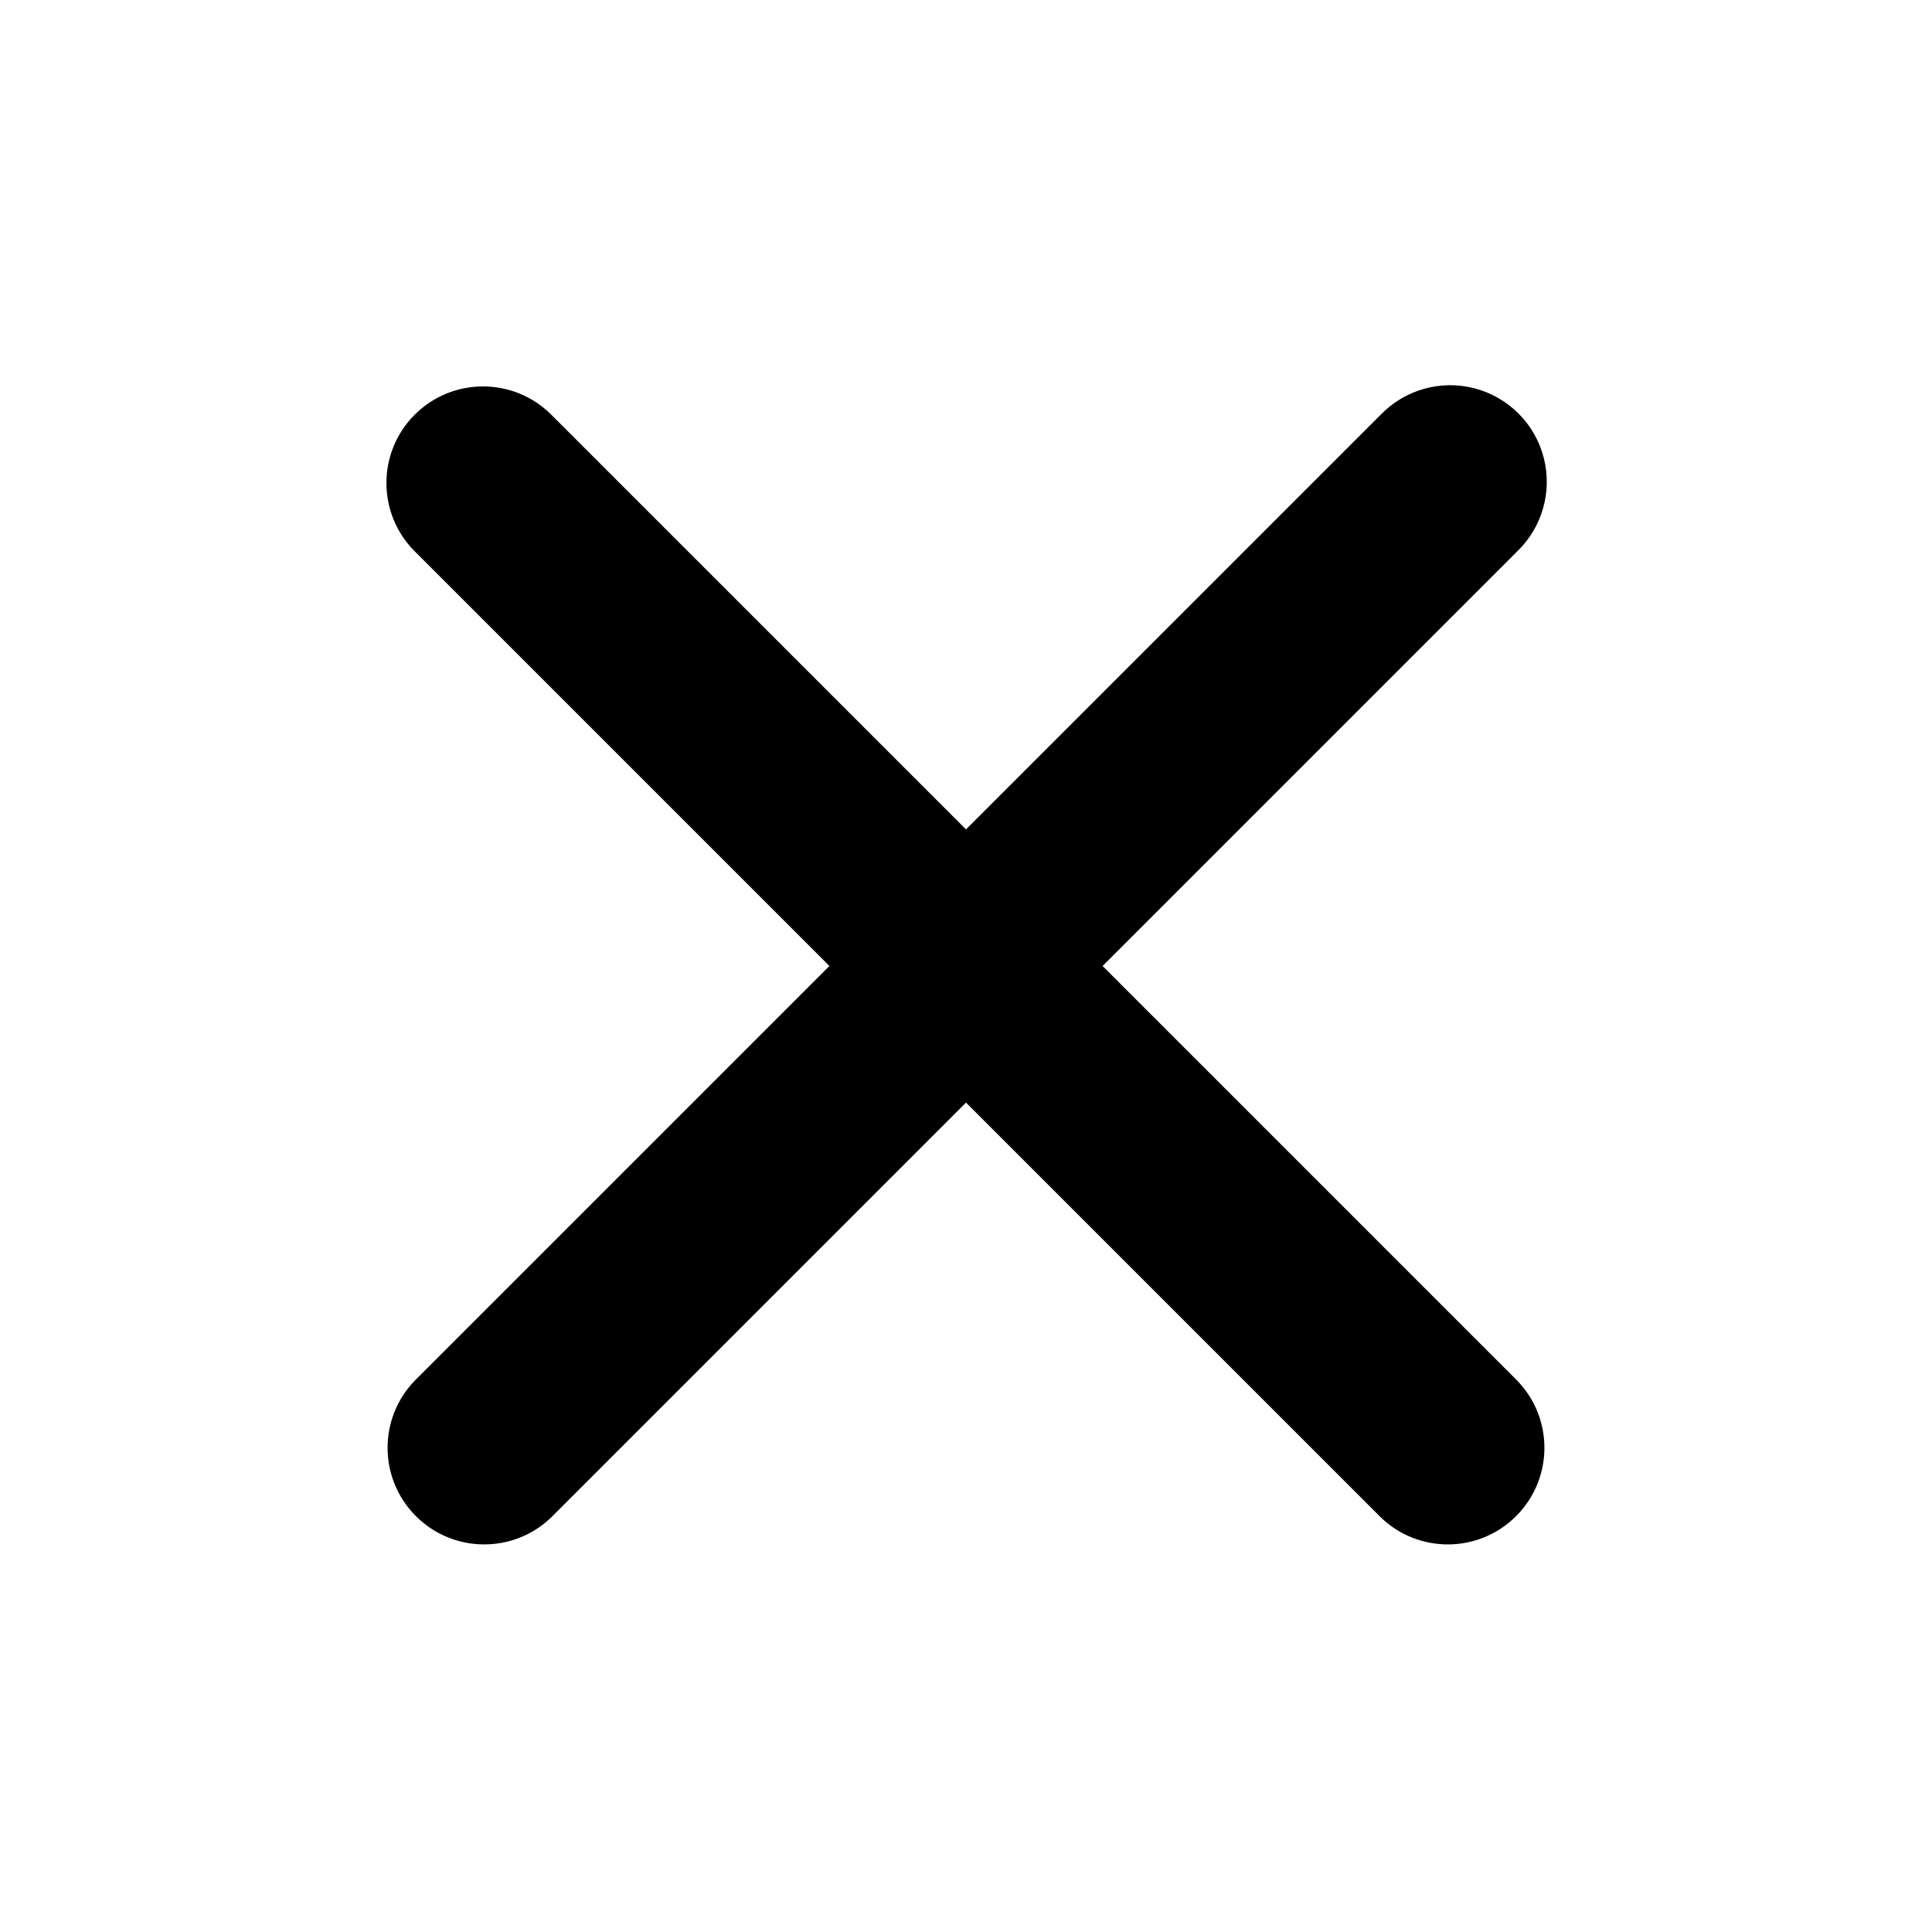
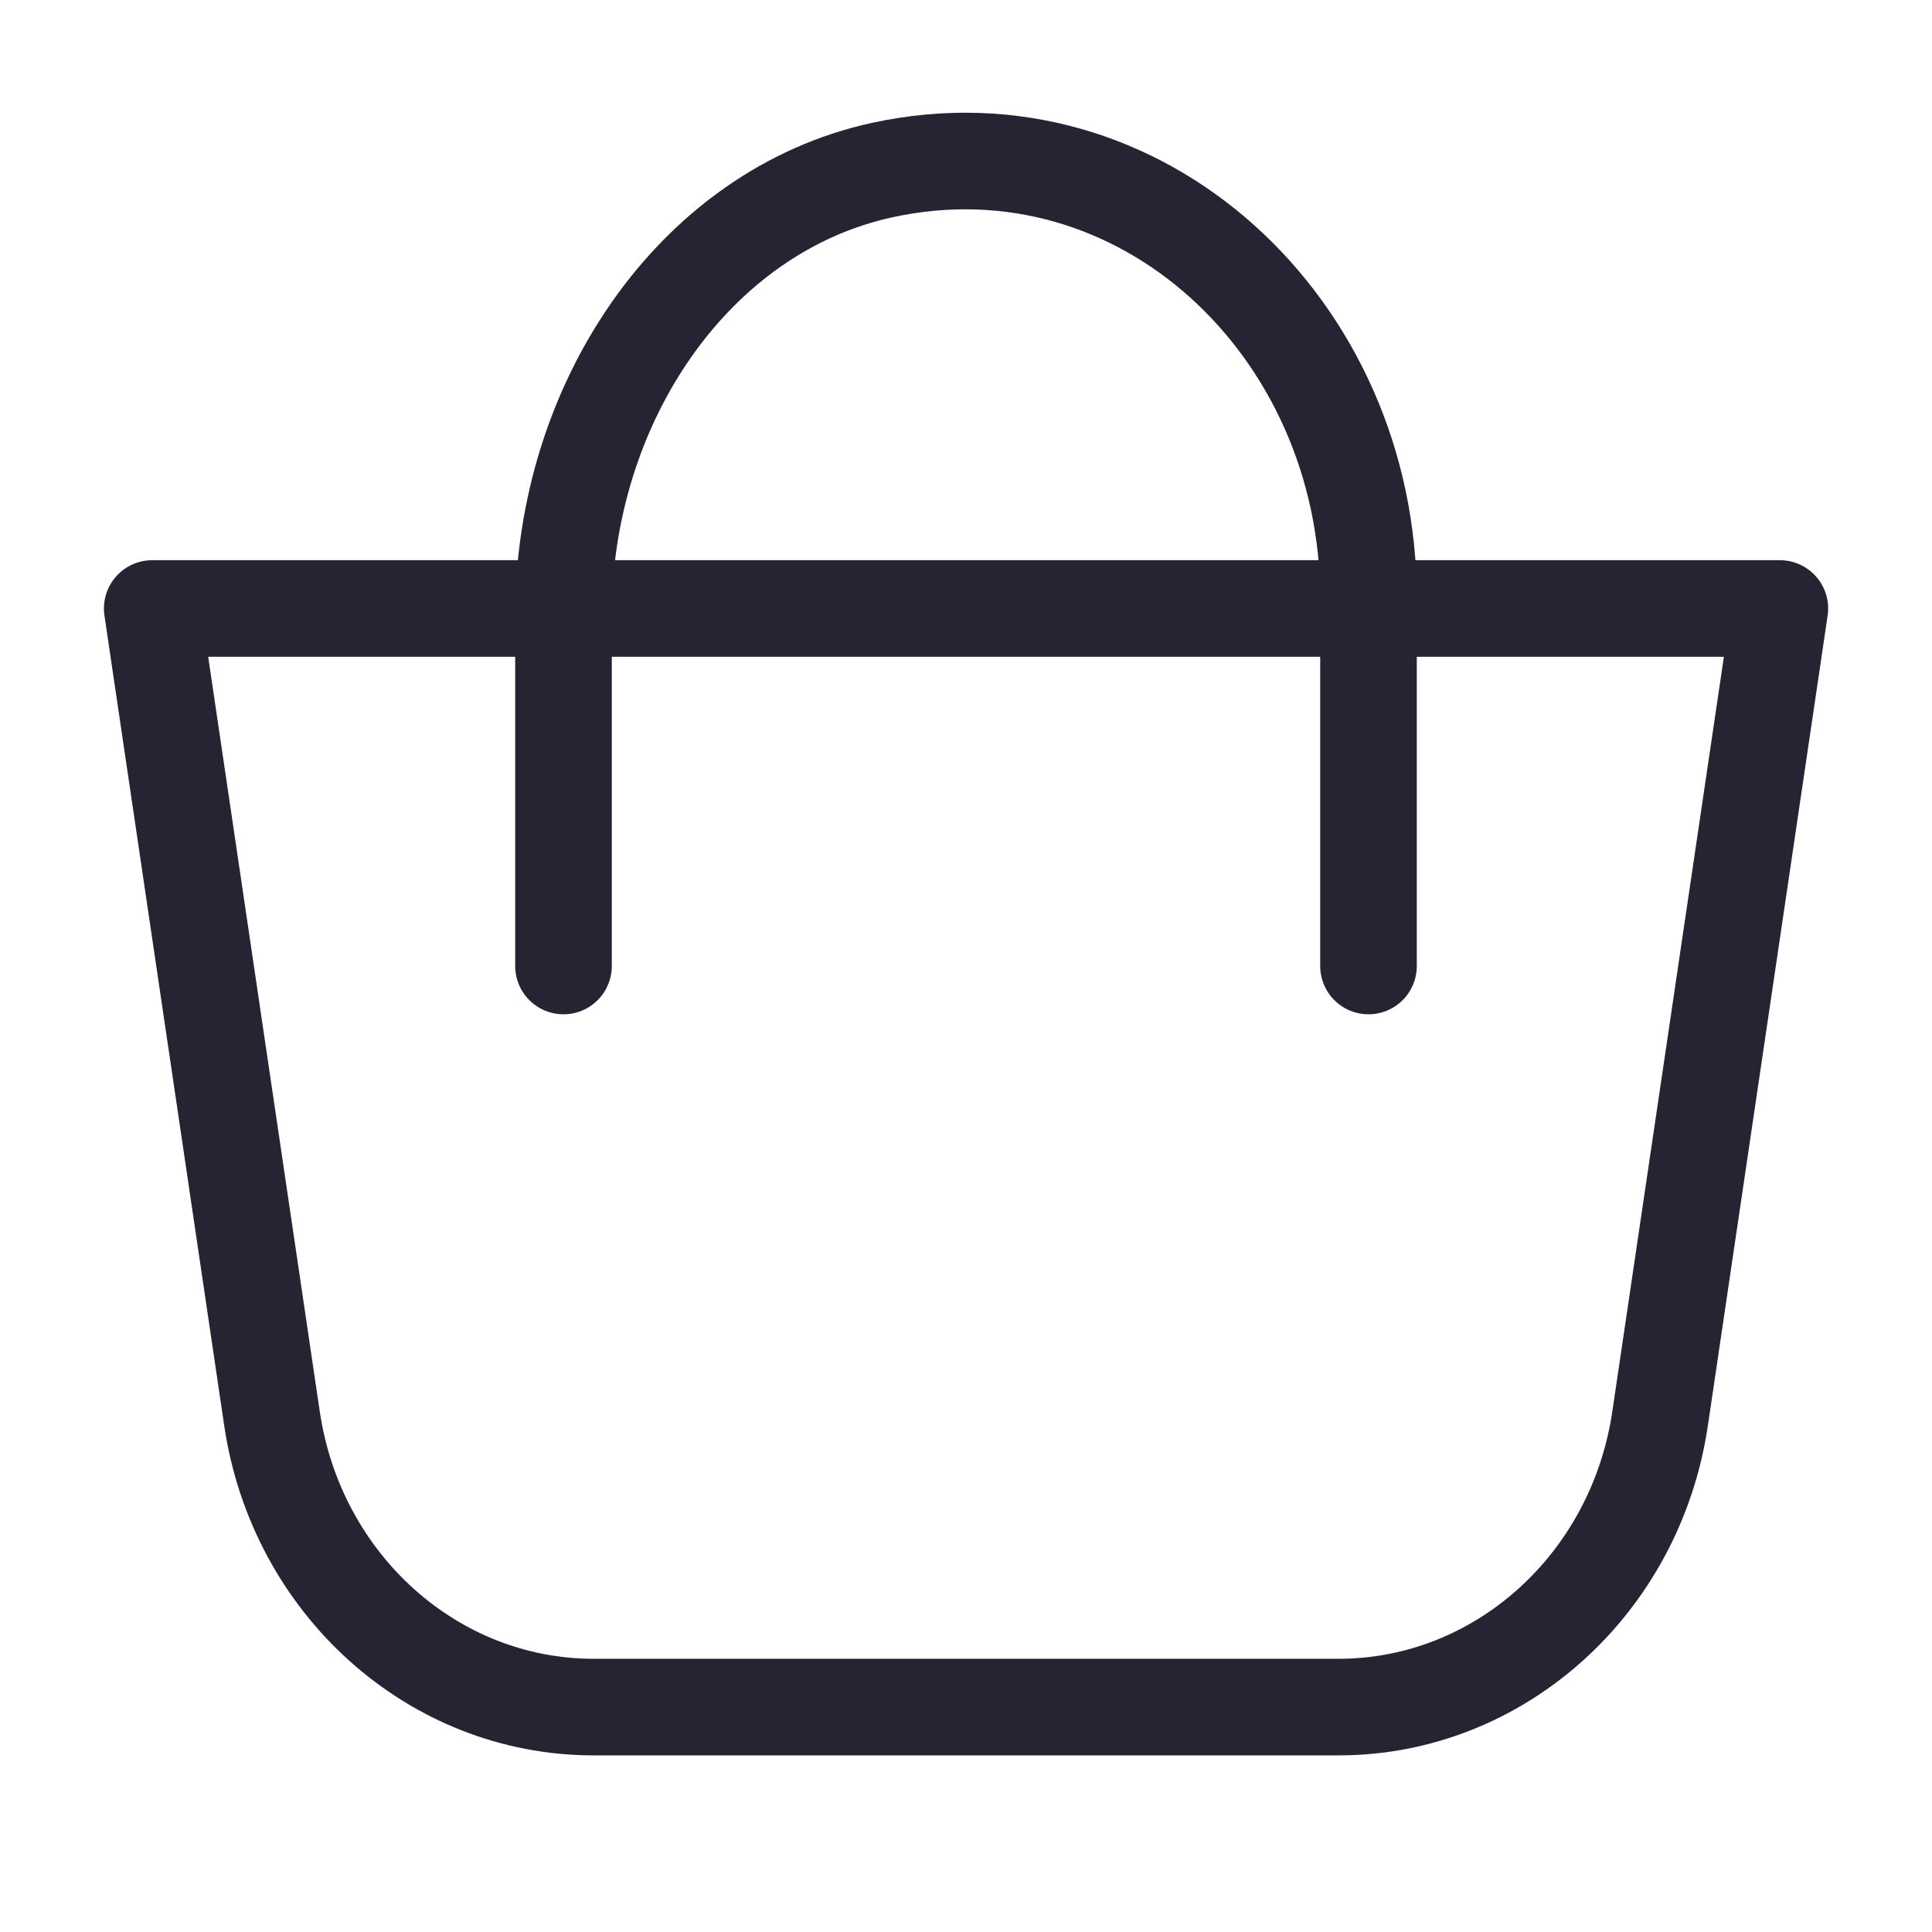
- <svg xmlns="http://www.w3.org/2000/svg" class="h-5 w-5" fill="currentColor" viewBox="0 0 20 20">
-   <path fill-rule="evenodd" d="M4.293 4.293a1 1 0 011.414 0L10 8.586l4.293-4.293a1 1 0 111.414 1.414L11.414 10l4.293 4.293a1 1 0 01-1.414 1.414L10 11.414l-4.293 4.293a1 1 0 01-1.414-1.414L8.586 10 4.293 5.707a1 1 0 010-1.414z" clip-rule="evenodd" />
+ <svg xmlns="http://www.w3.org/2000/svg" width="24" height="24" viewBox="0 0 24 24" fill="none">
+   <path d="M20.355 7.559H1.891L3.378 17.617C3.681 19.681 5.38 21.206 7.373 21.206H16.628C18.621 21.206 20.32 19.681 20.623 17.617L22.11 7.559H20.355Z" stroke="#262433" stroke-width="1.2" stroke-miterlimit="10" stroke-linecap="round" stroke-linejoin="round" />
+   <path d="M7 12V7.642C7 5.029 8.605 2.624 10.962 2.112C14.172 1.416 17 4.065 17 7.434V12" stroke="#262433" stroke-width="1.2" stroke-miterlimit="10" stroke-linecap="round" stroke-linejoin="round" />
</svg>
